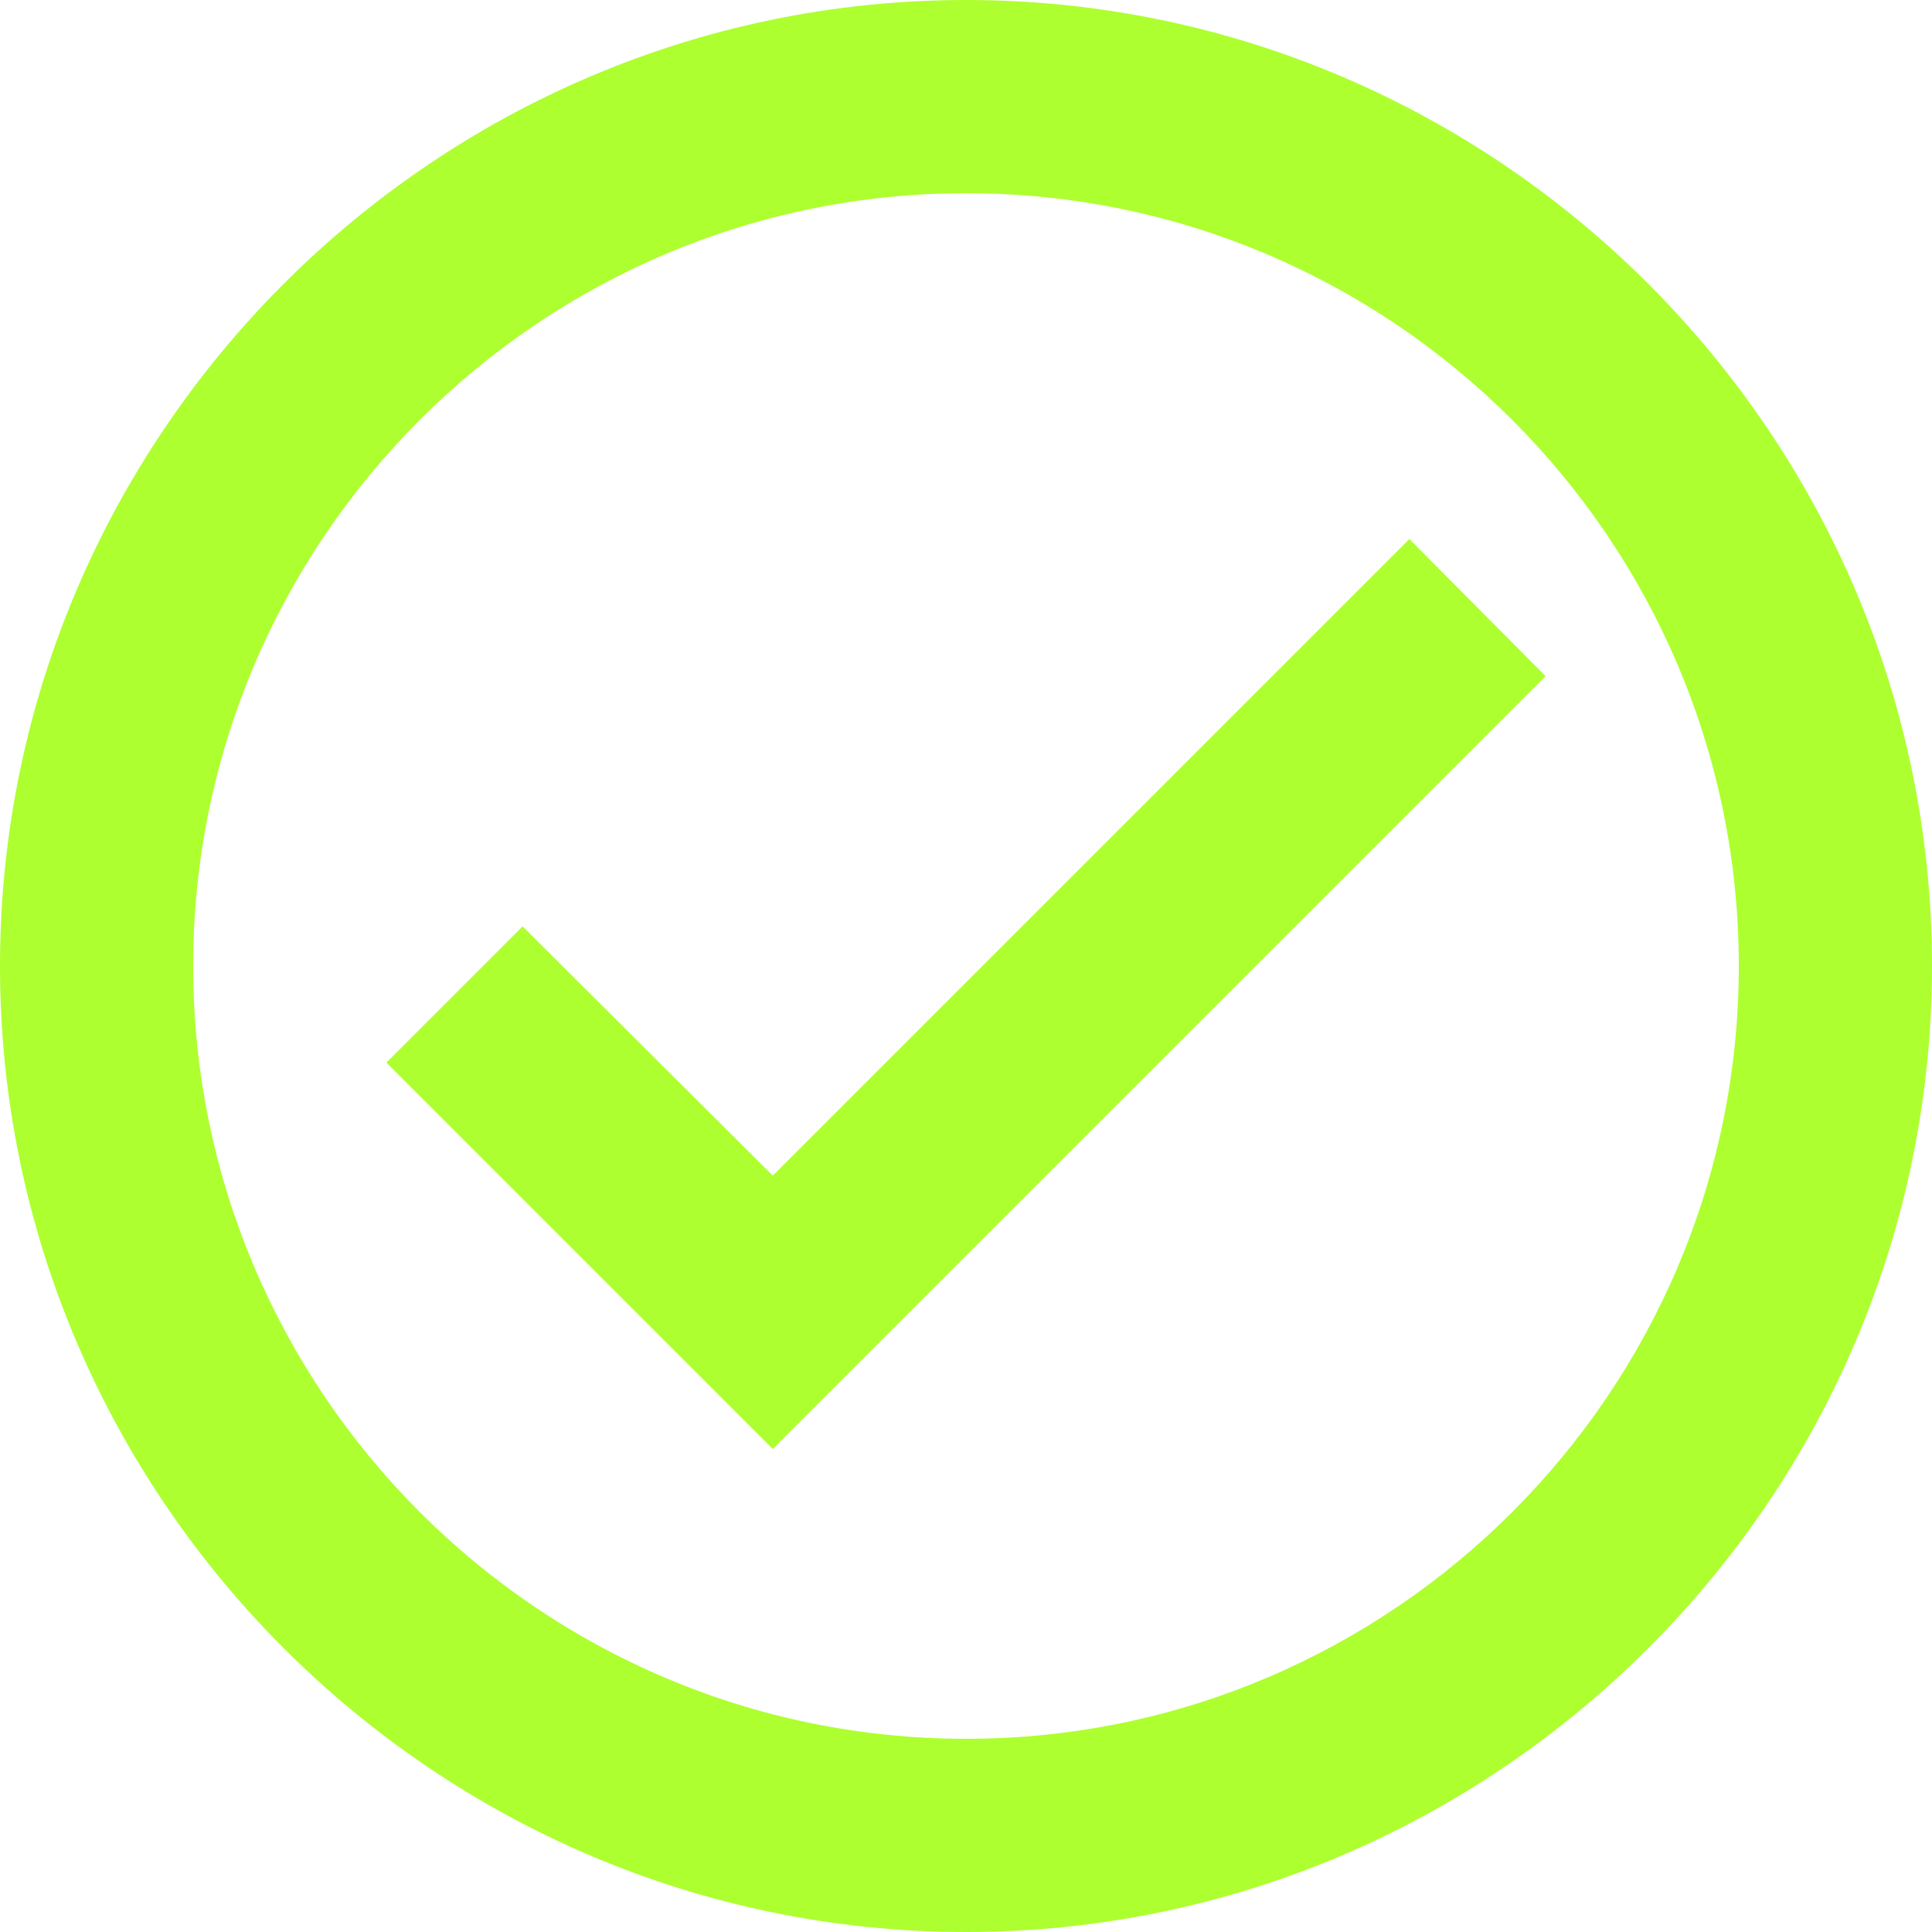
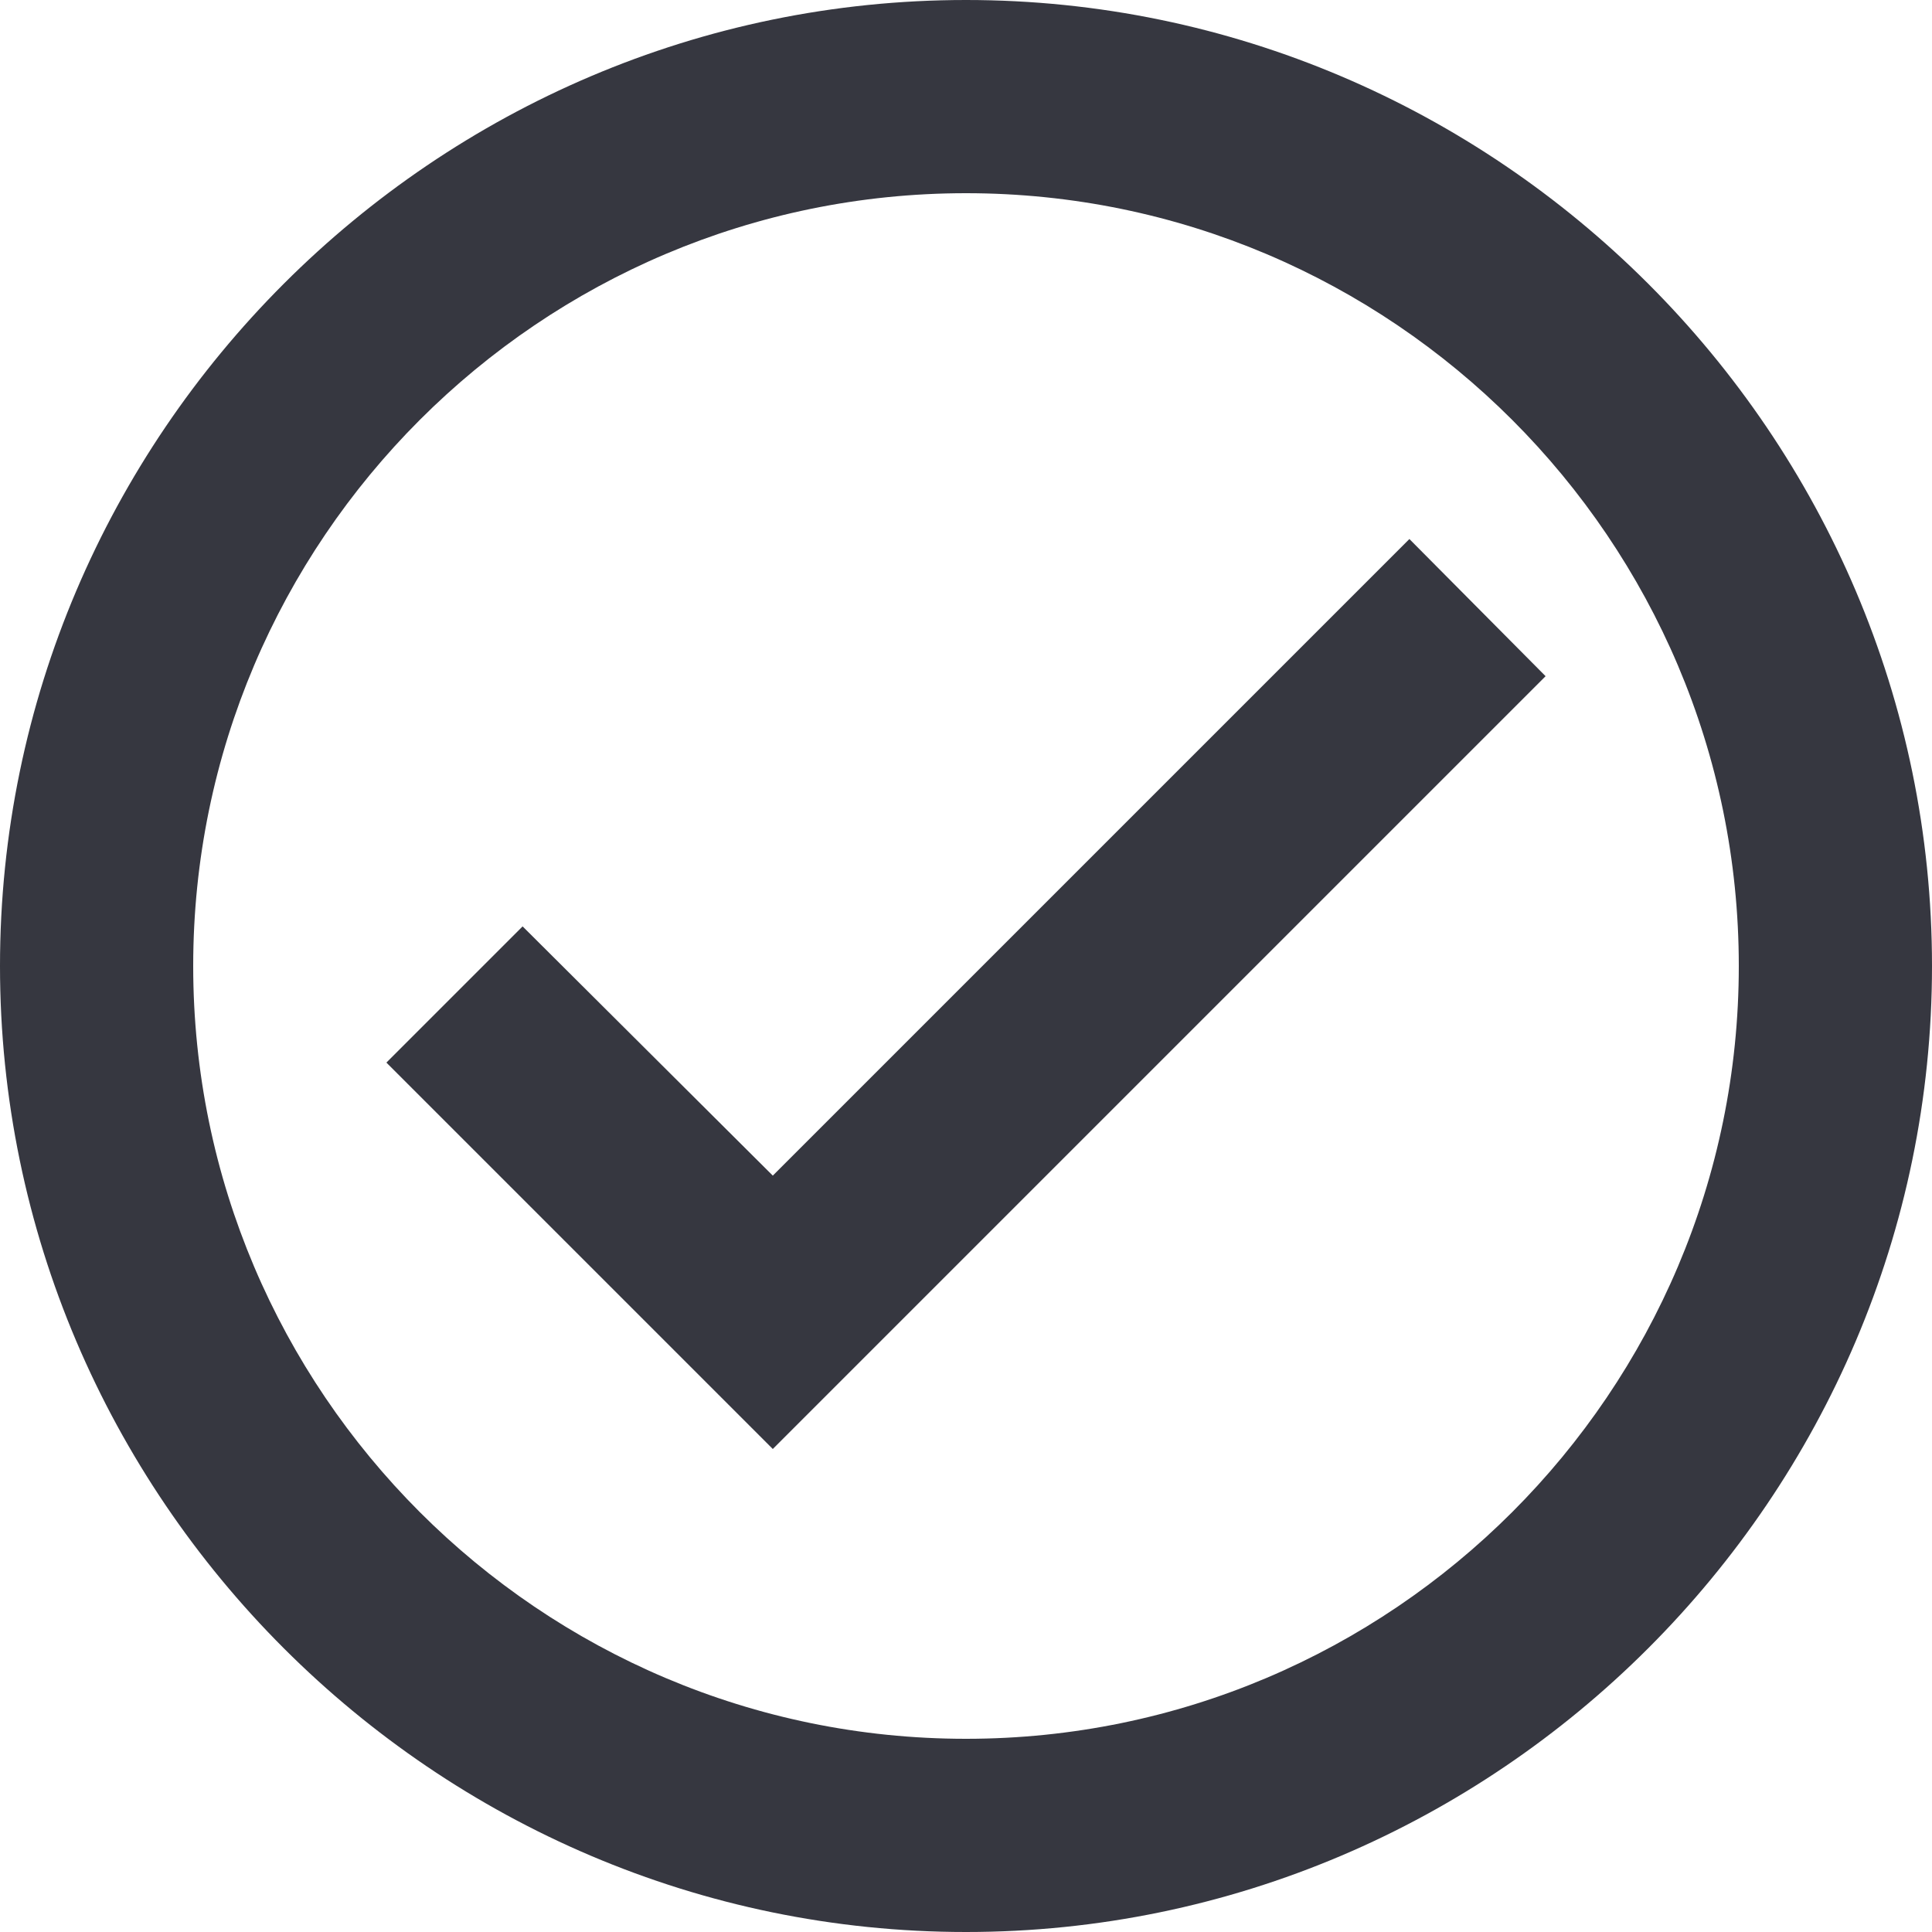
<svg xmlns="http://www.w3.org/2000/svg" viewBox="2 2 20 20">
-   <path fill="#adff2f" d="M12 2C6.5 2 2 6.5 2 12S6.5 22 12 22 22 17.5 22 12 17.5 2 12 2M12 20C7.59 20 4 16.41 4 12S7.59 4 12 4 20 7.59 20 12 16.41 20 12 20M16.59 7.58L10 14.17L7.41 11.59L6 13L10 17L18 9L16.59 7.58Z" />
+   <path fill="#363740" d="M12 2C6.5 2 2 6.5 2 12S6.5 22 12 22 22 17.5 22 12 17.5 2 12 2M12 20C7.59 20 4 16.41 4 12S7.59 4 12 4 20 7.59 20 12 16.41 20 12 20M16.59 7.58L10 14.17L7.41 11.59L6 13L10 17L18 9L16.59 7.58Z" />
</svg>
